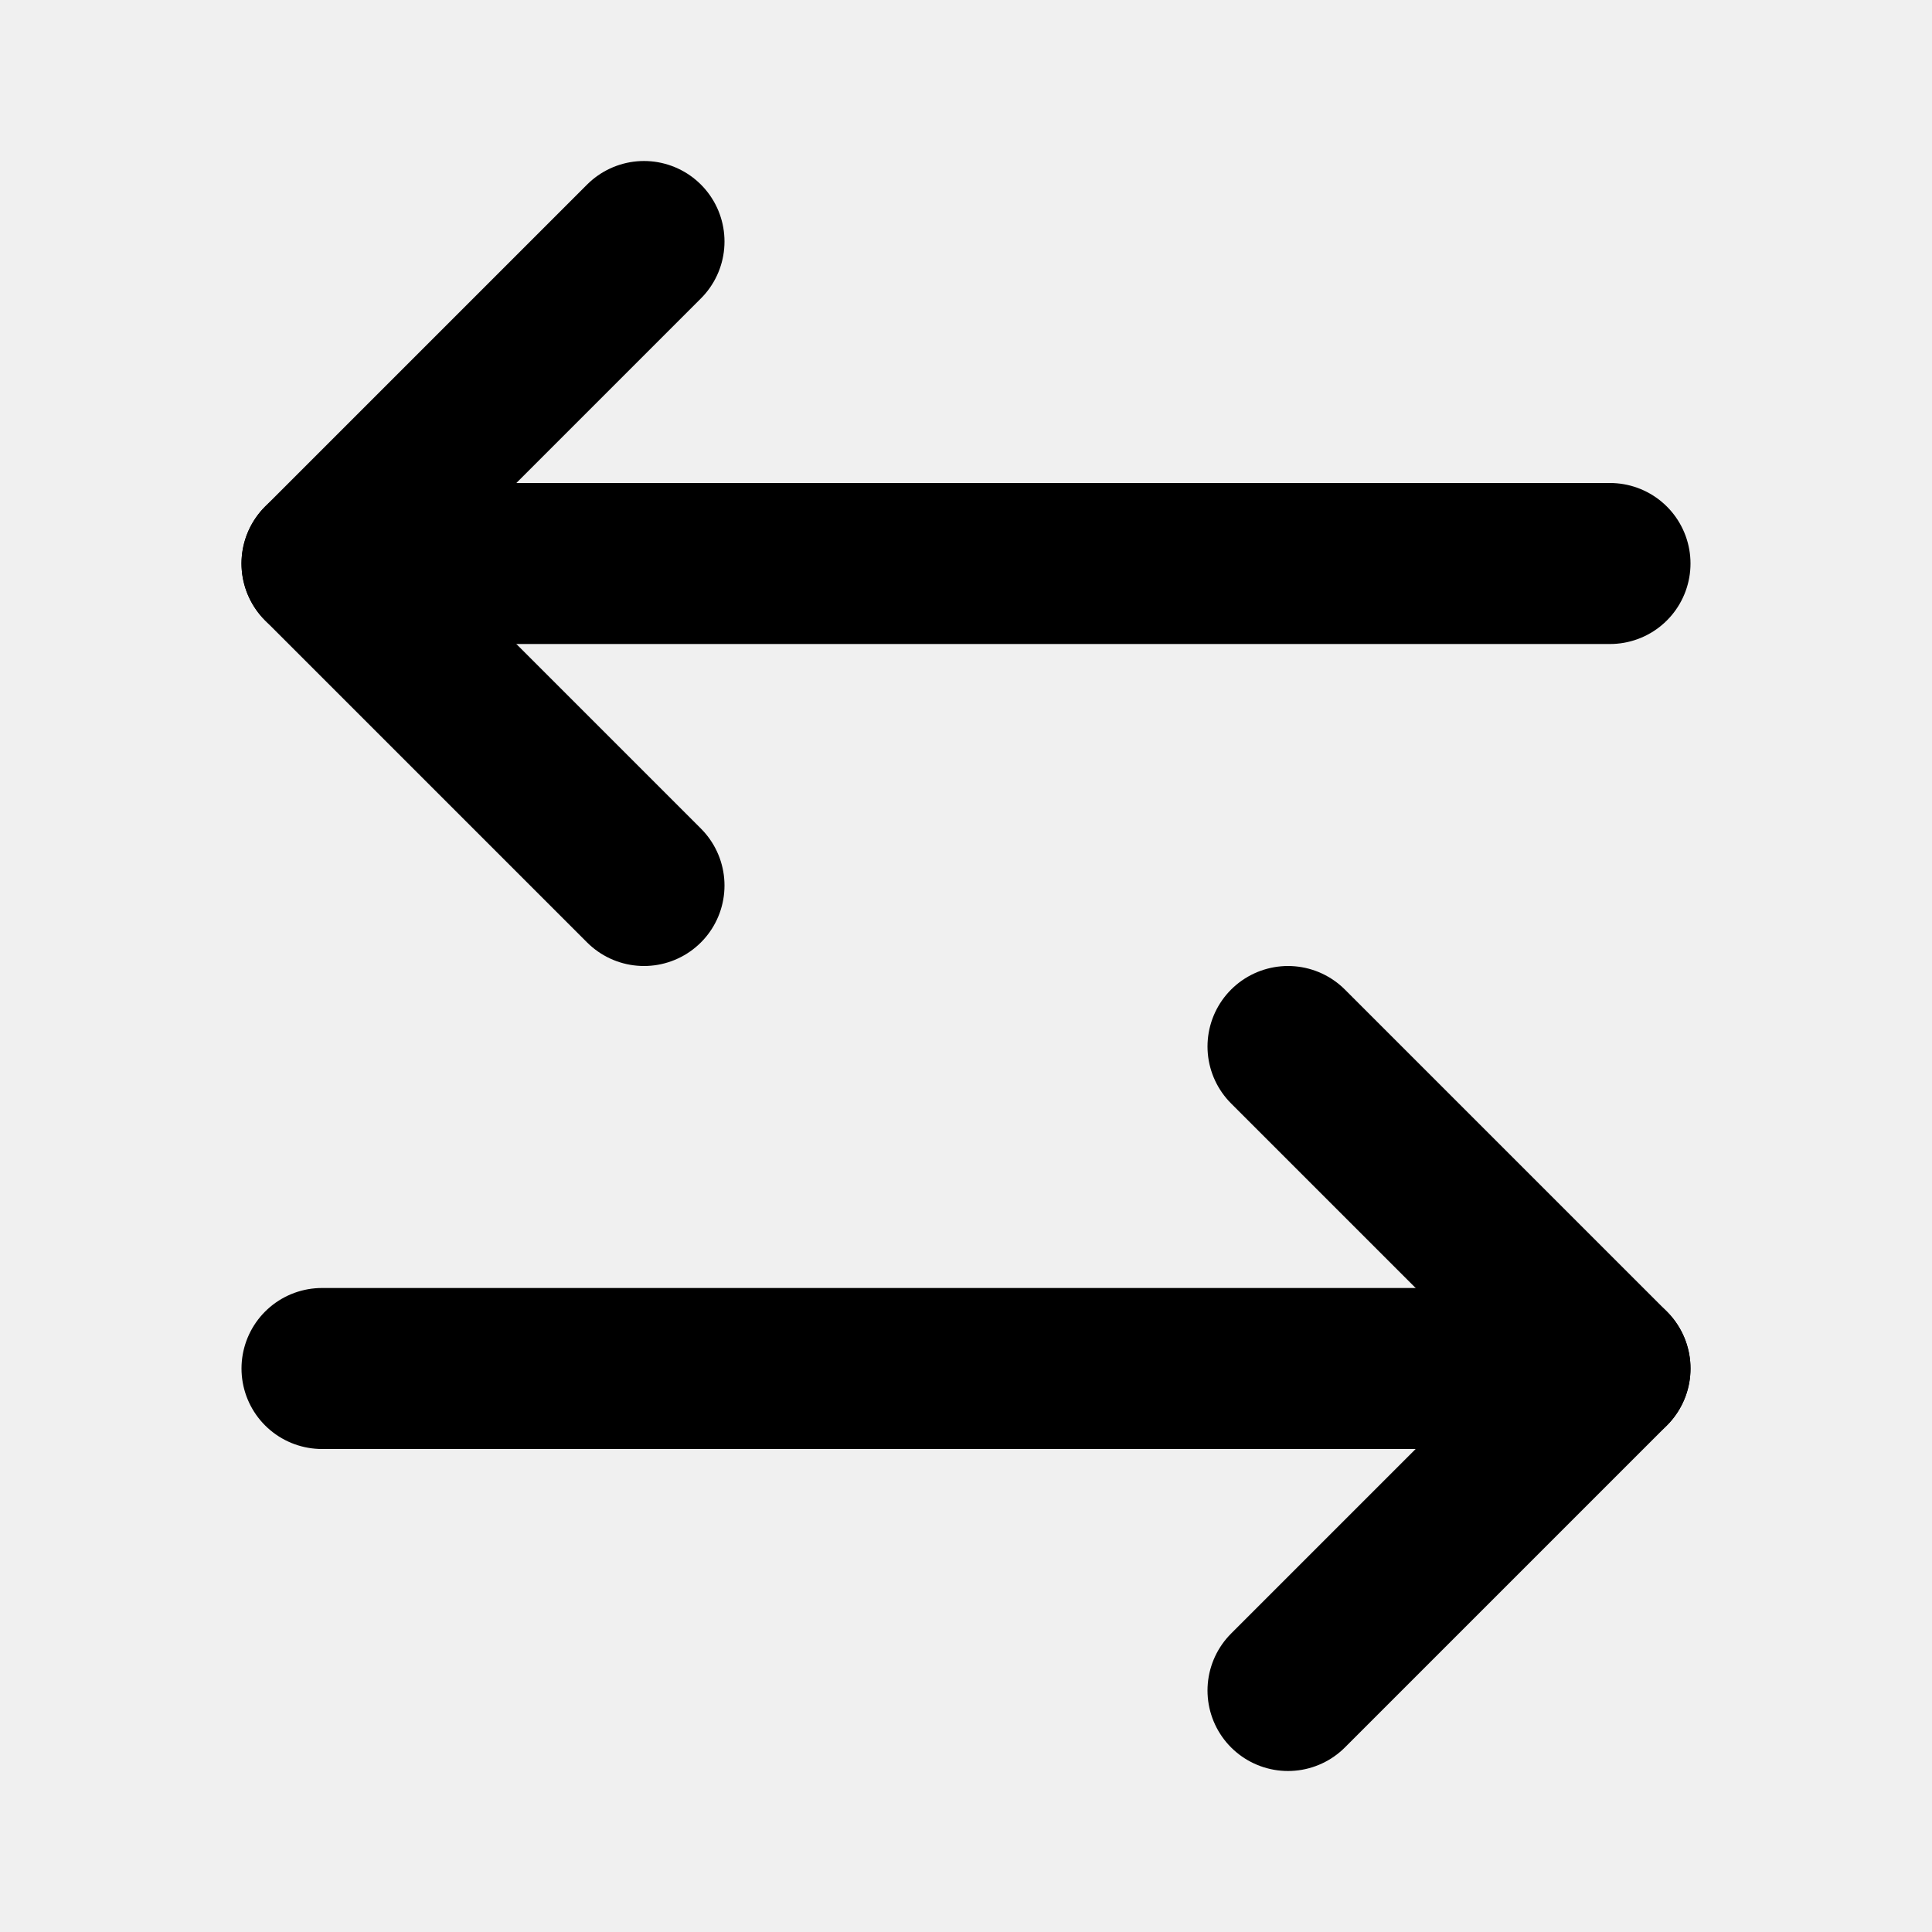
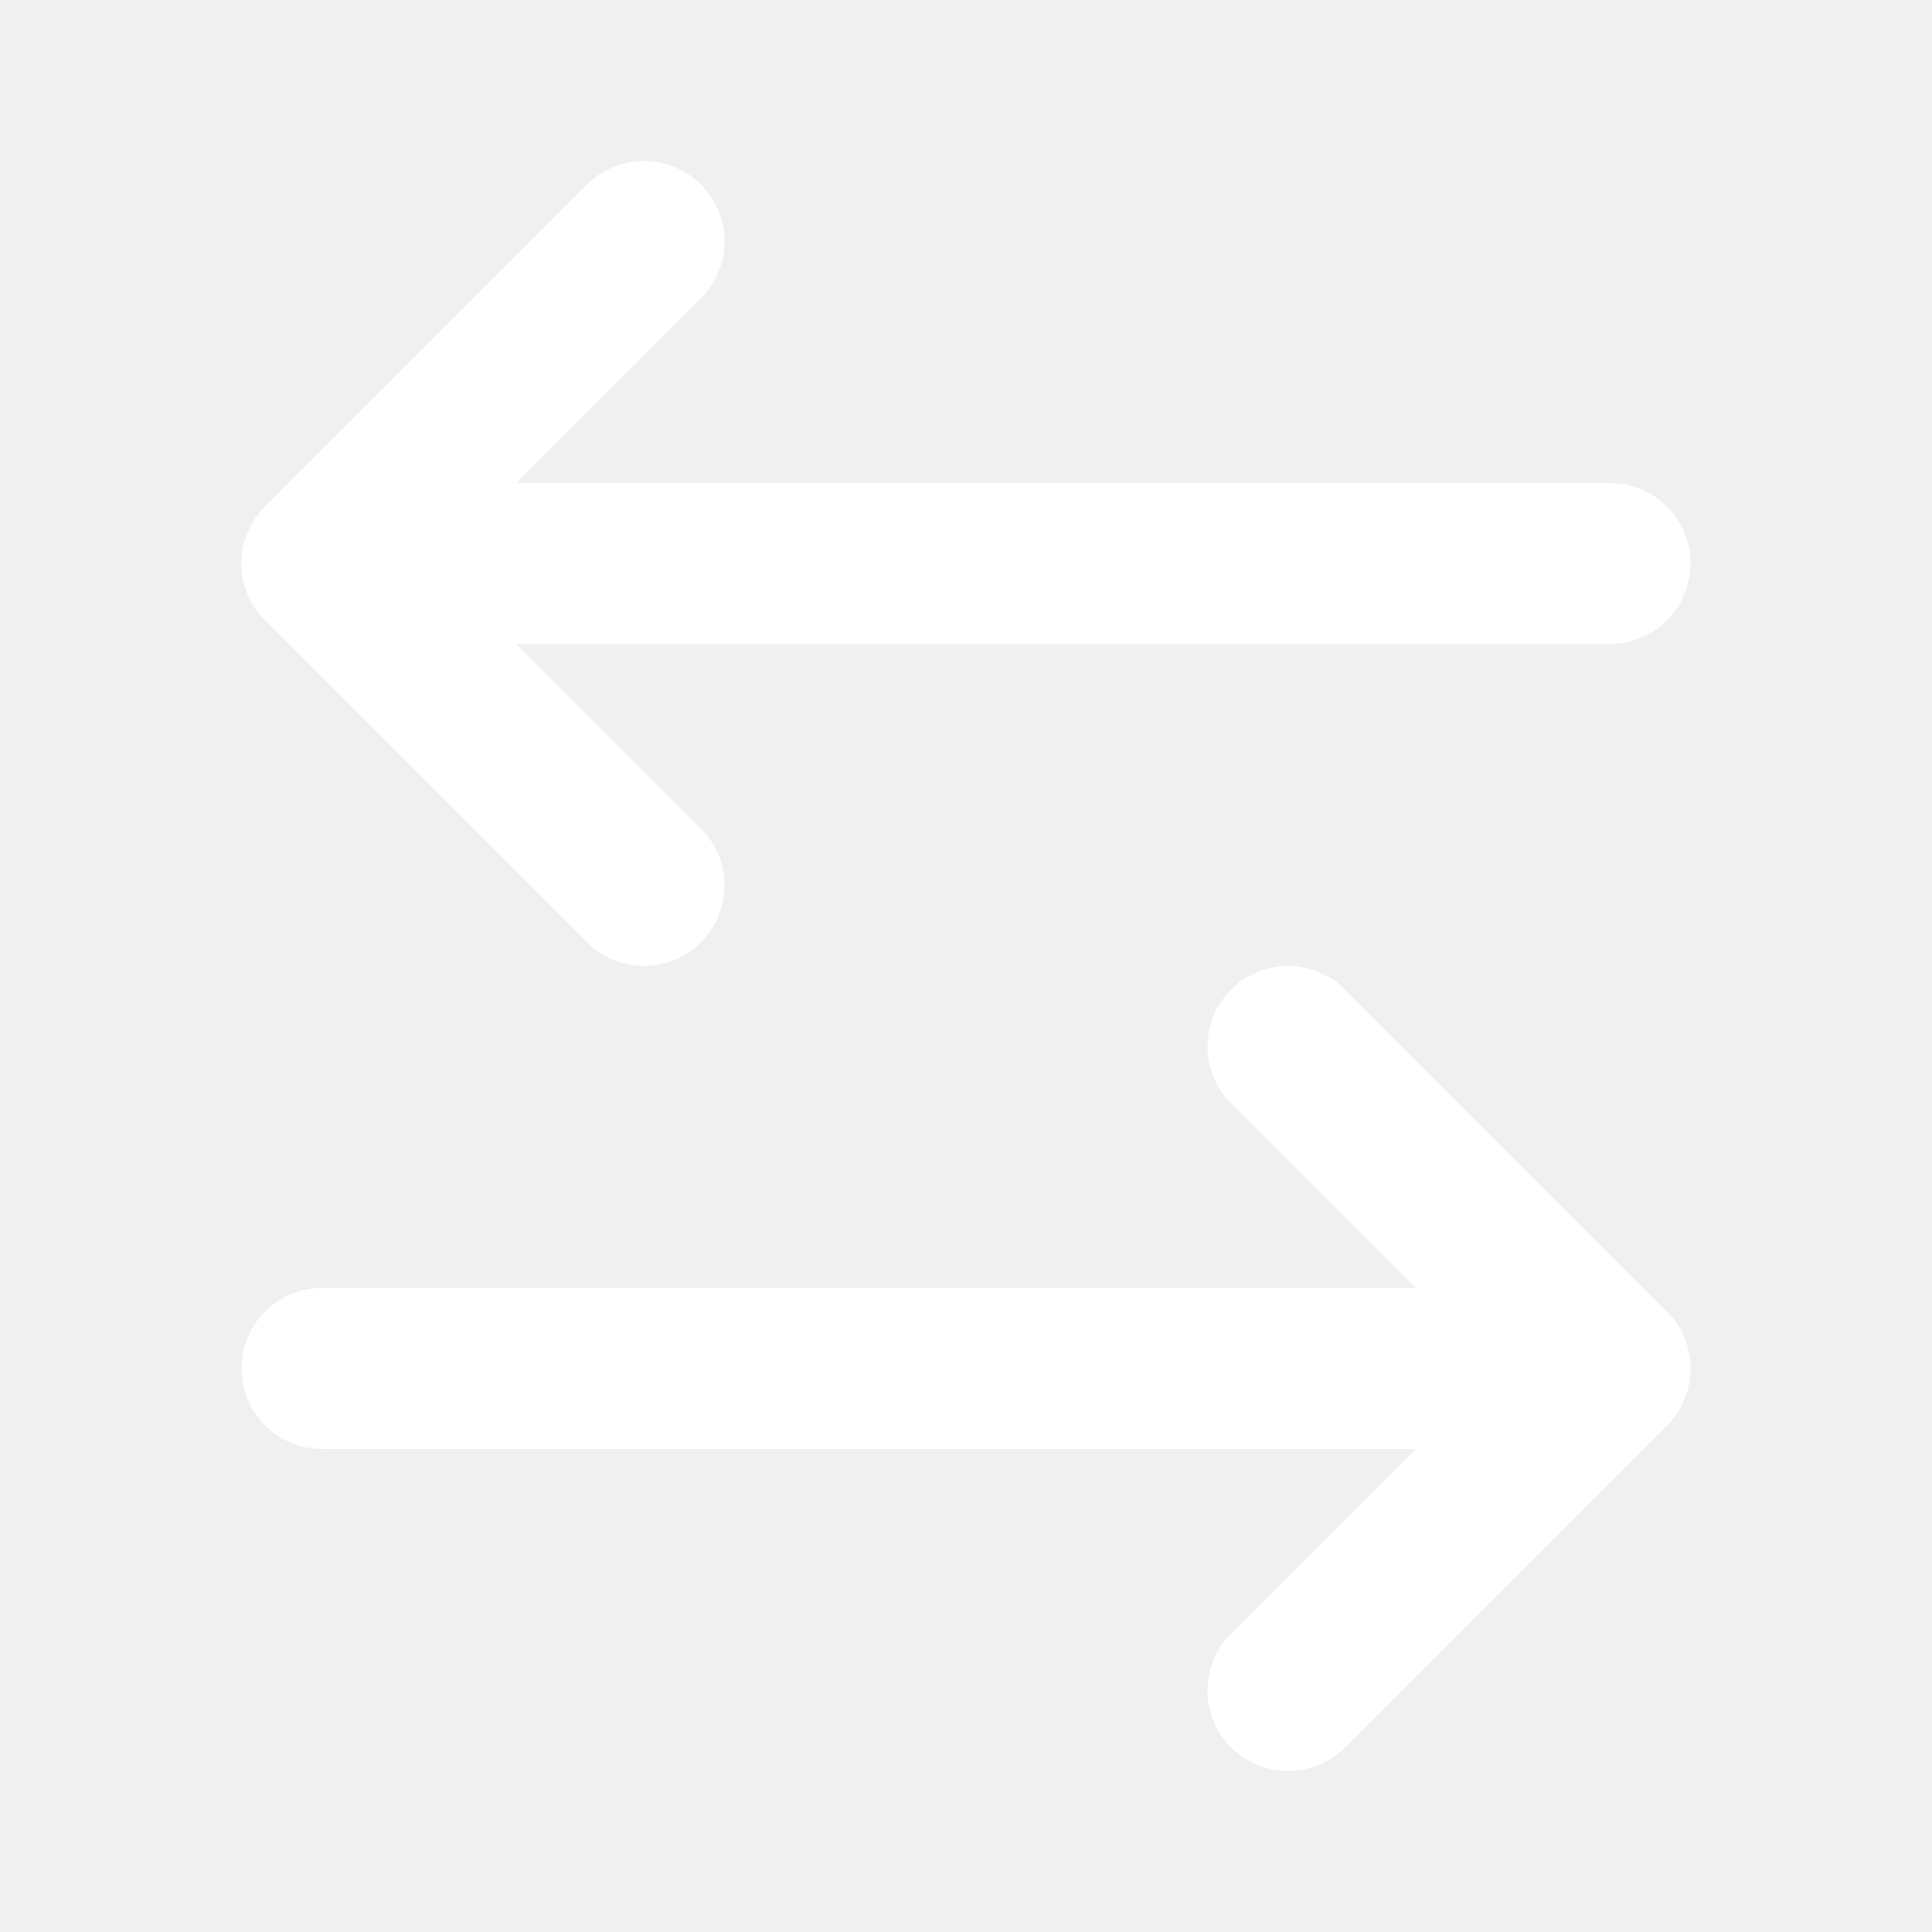
- <svg xmlns="http://www.w3.org/2000/svg" width="24" height="24" viewBox="0 0 24 24" fill="none" stroke="currentColor" stroke-width="2" stroke-linecap="round" stroke-linejoin="round">
+ <svg xmlns="http://www.w3.org/2000/svg" width="24" height="24" viewBox="0 0 24 24" fill="none" stroke="#FFFFFF" stroke-width="2" stroke-linecap="round" stroke-linejoin="round">
  <path d="M8 3 4 7l4 4" />
  <path d="M4 7h16" />
  <path d="m16 21 4-4-4-4" />
  <path d="M20 17H4" />
</svg>
